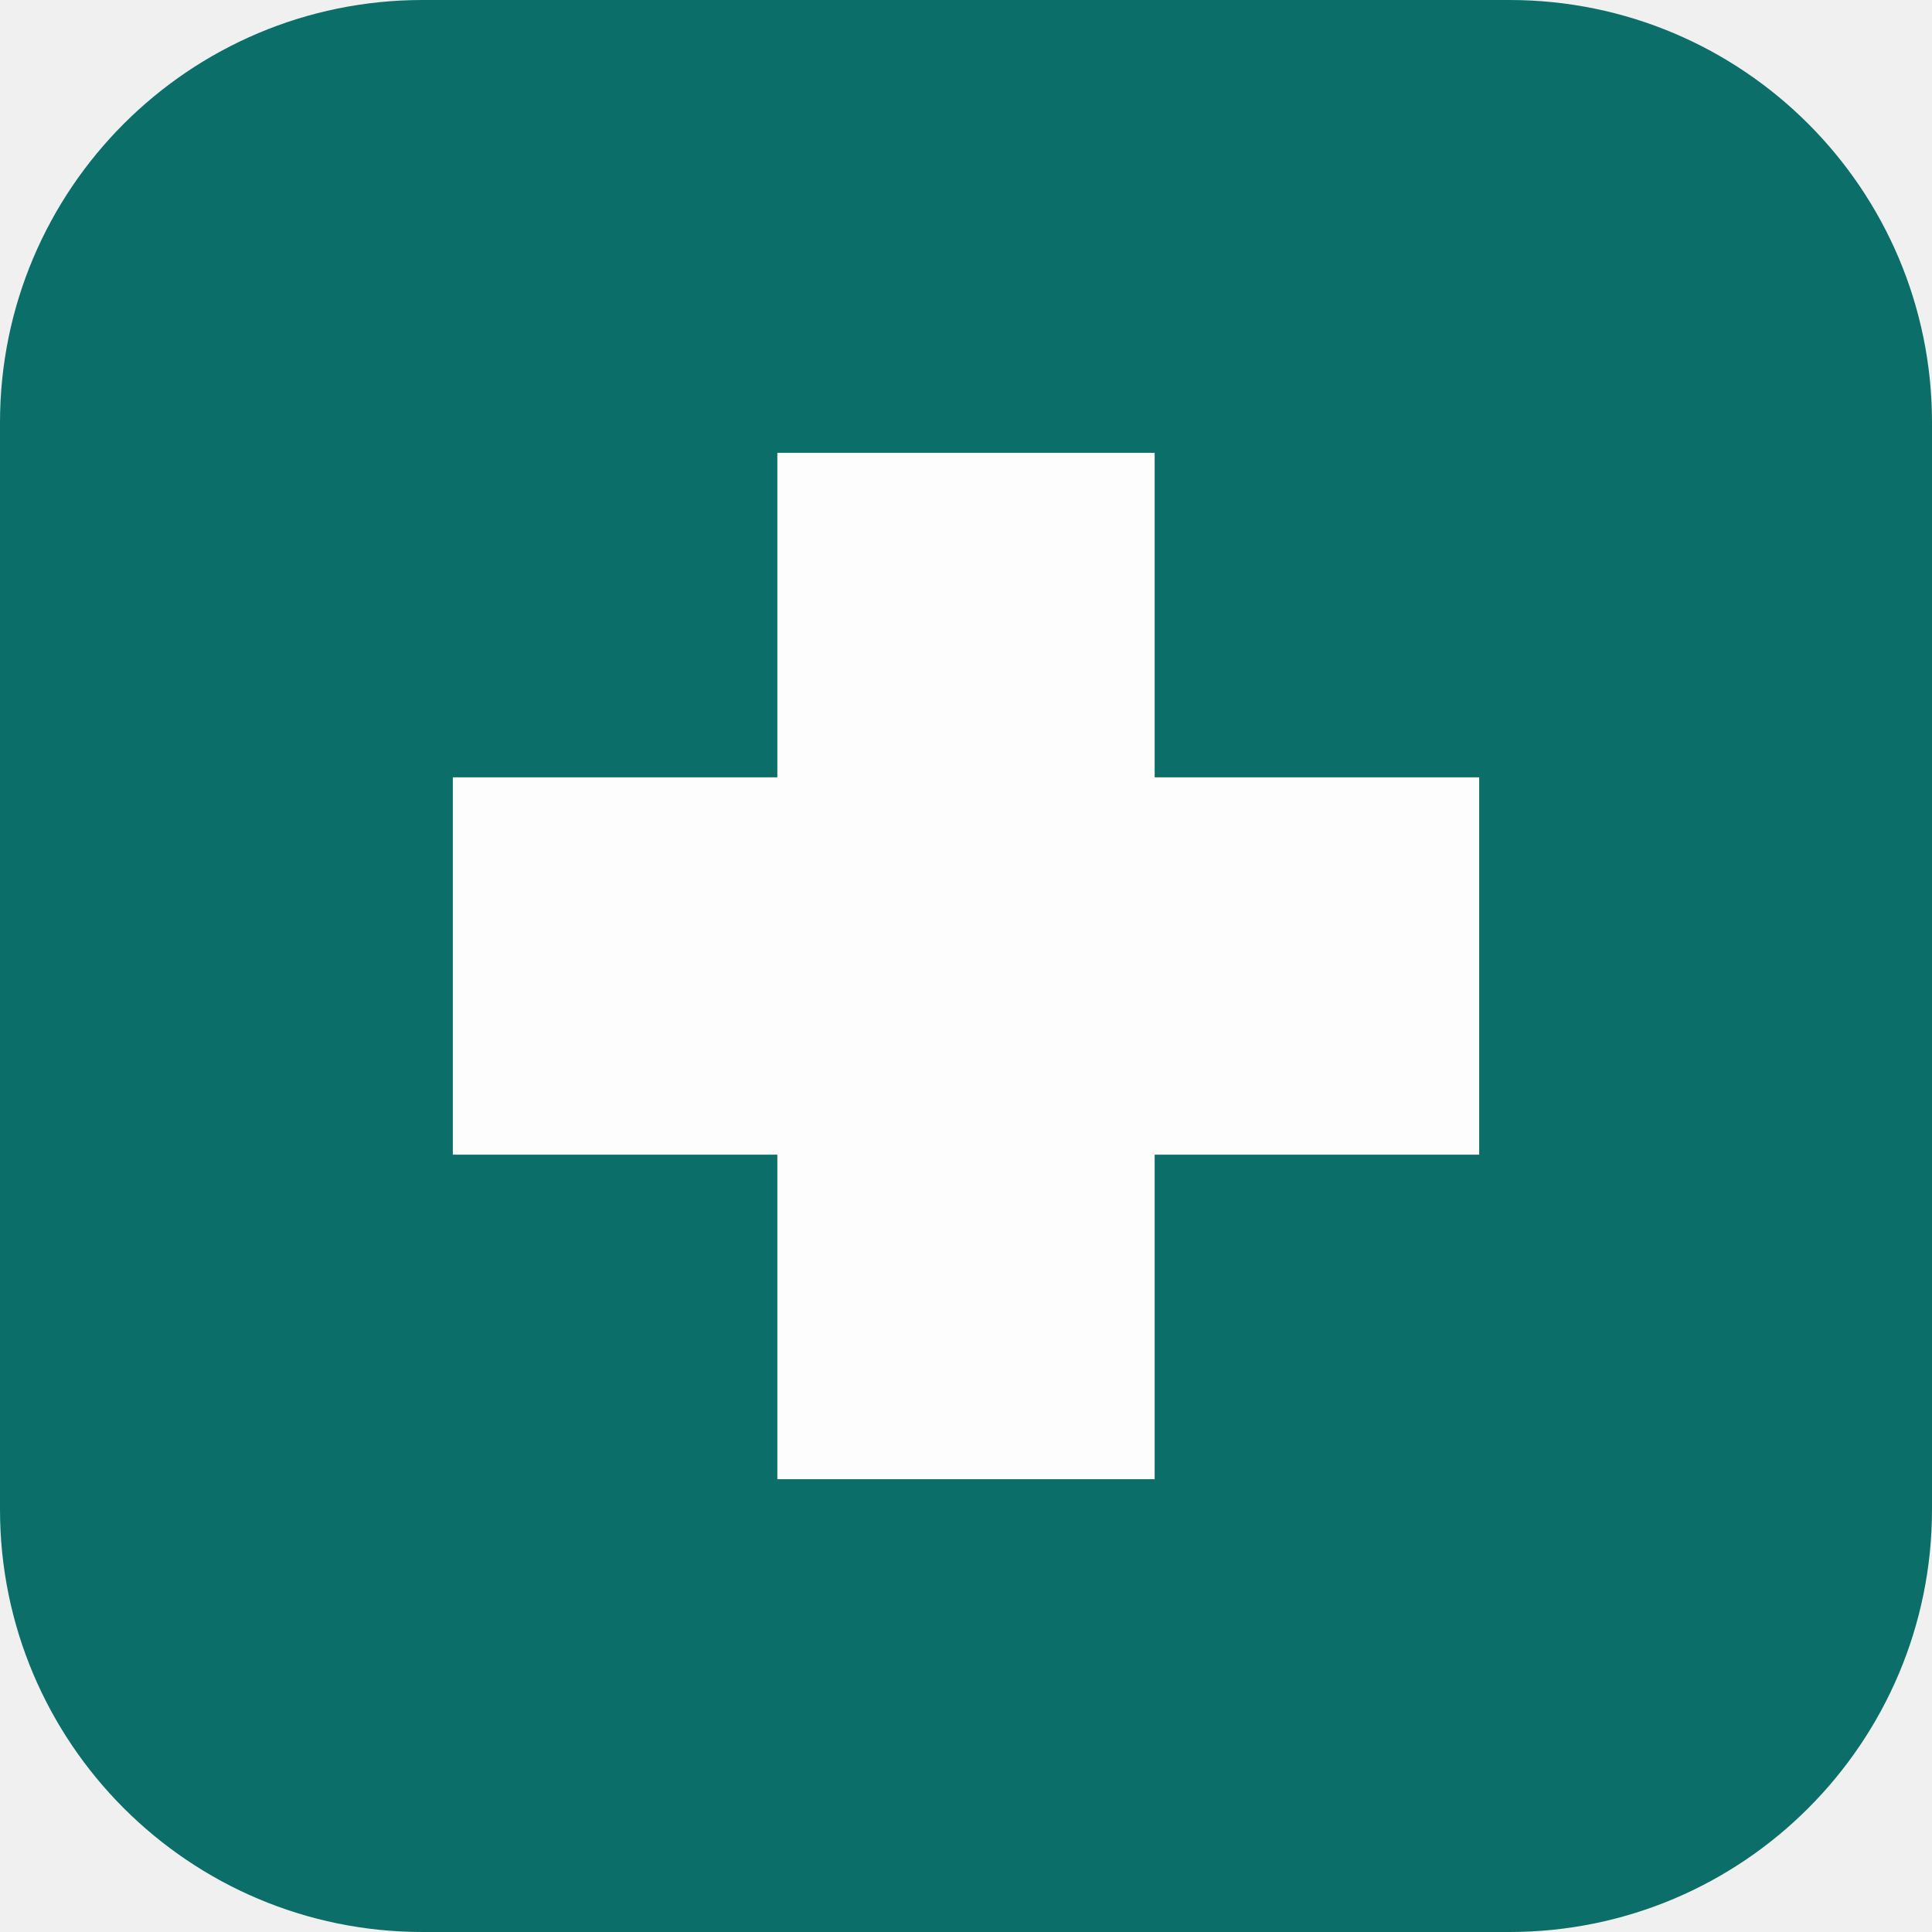
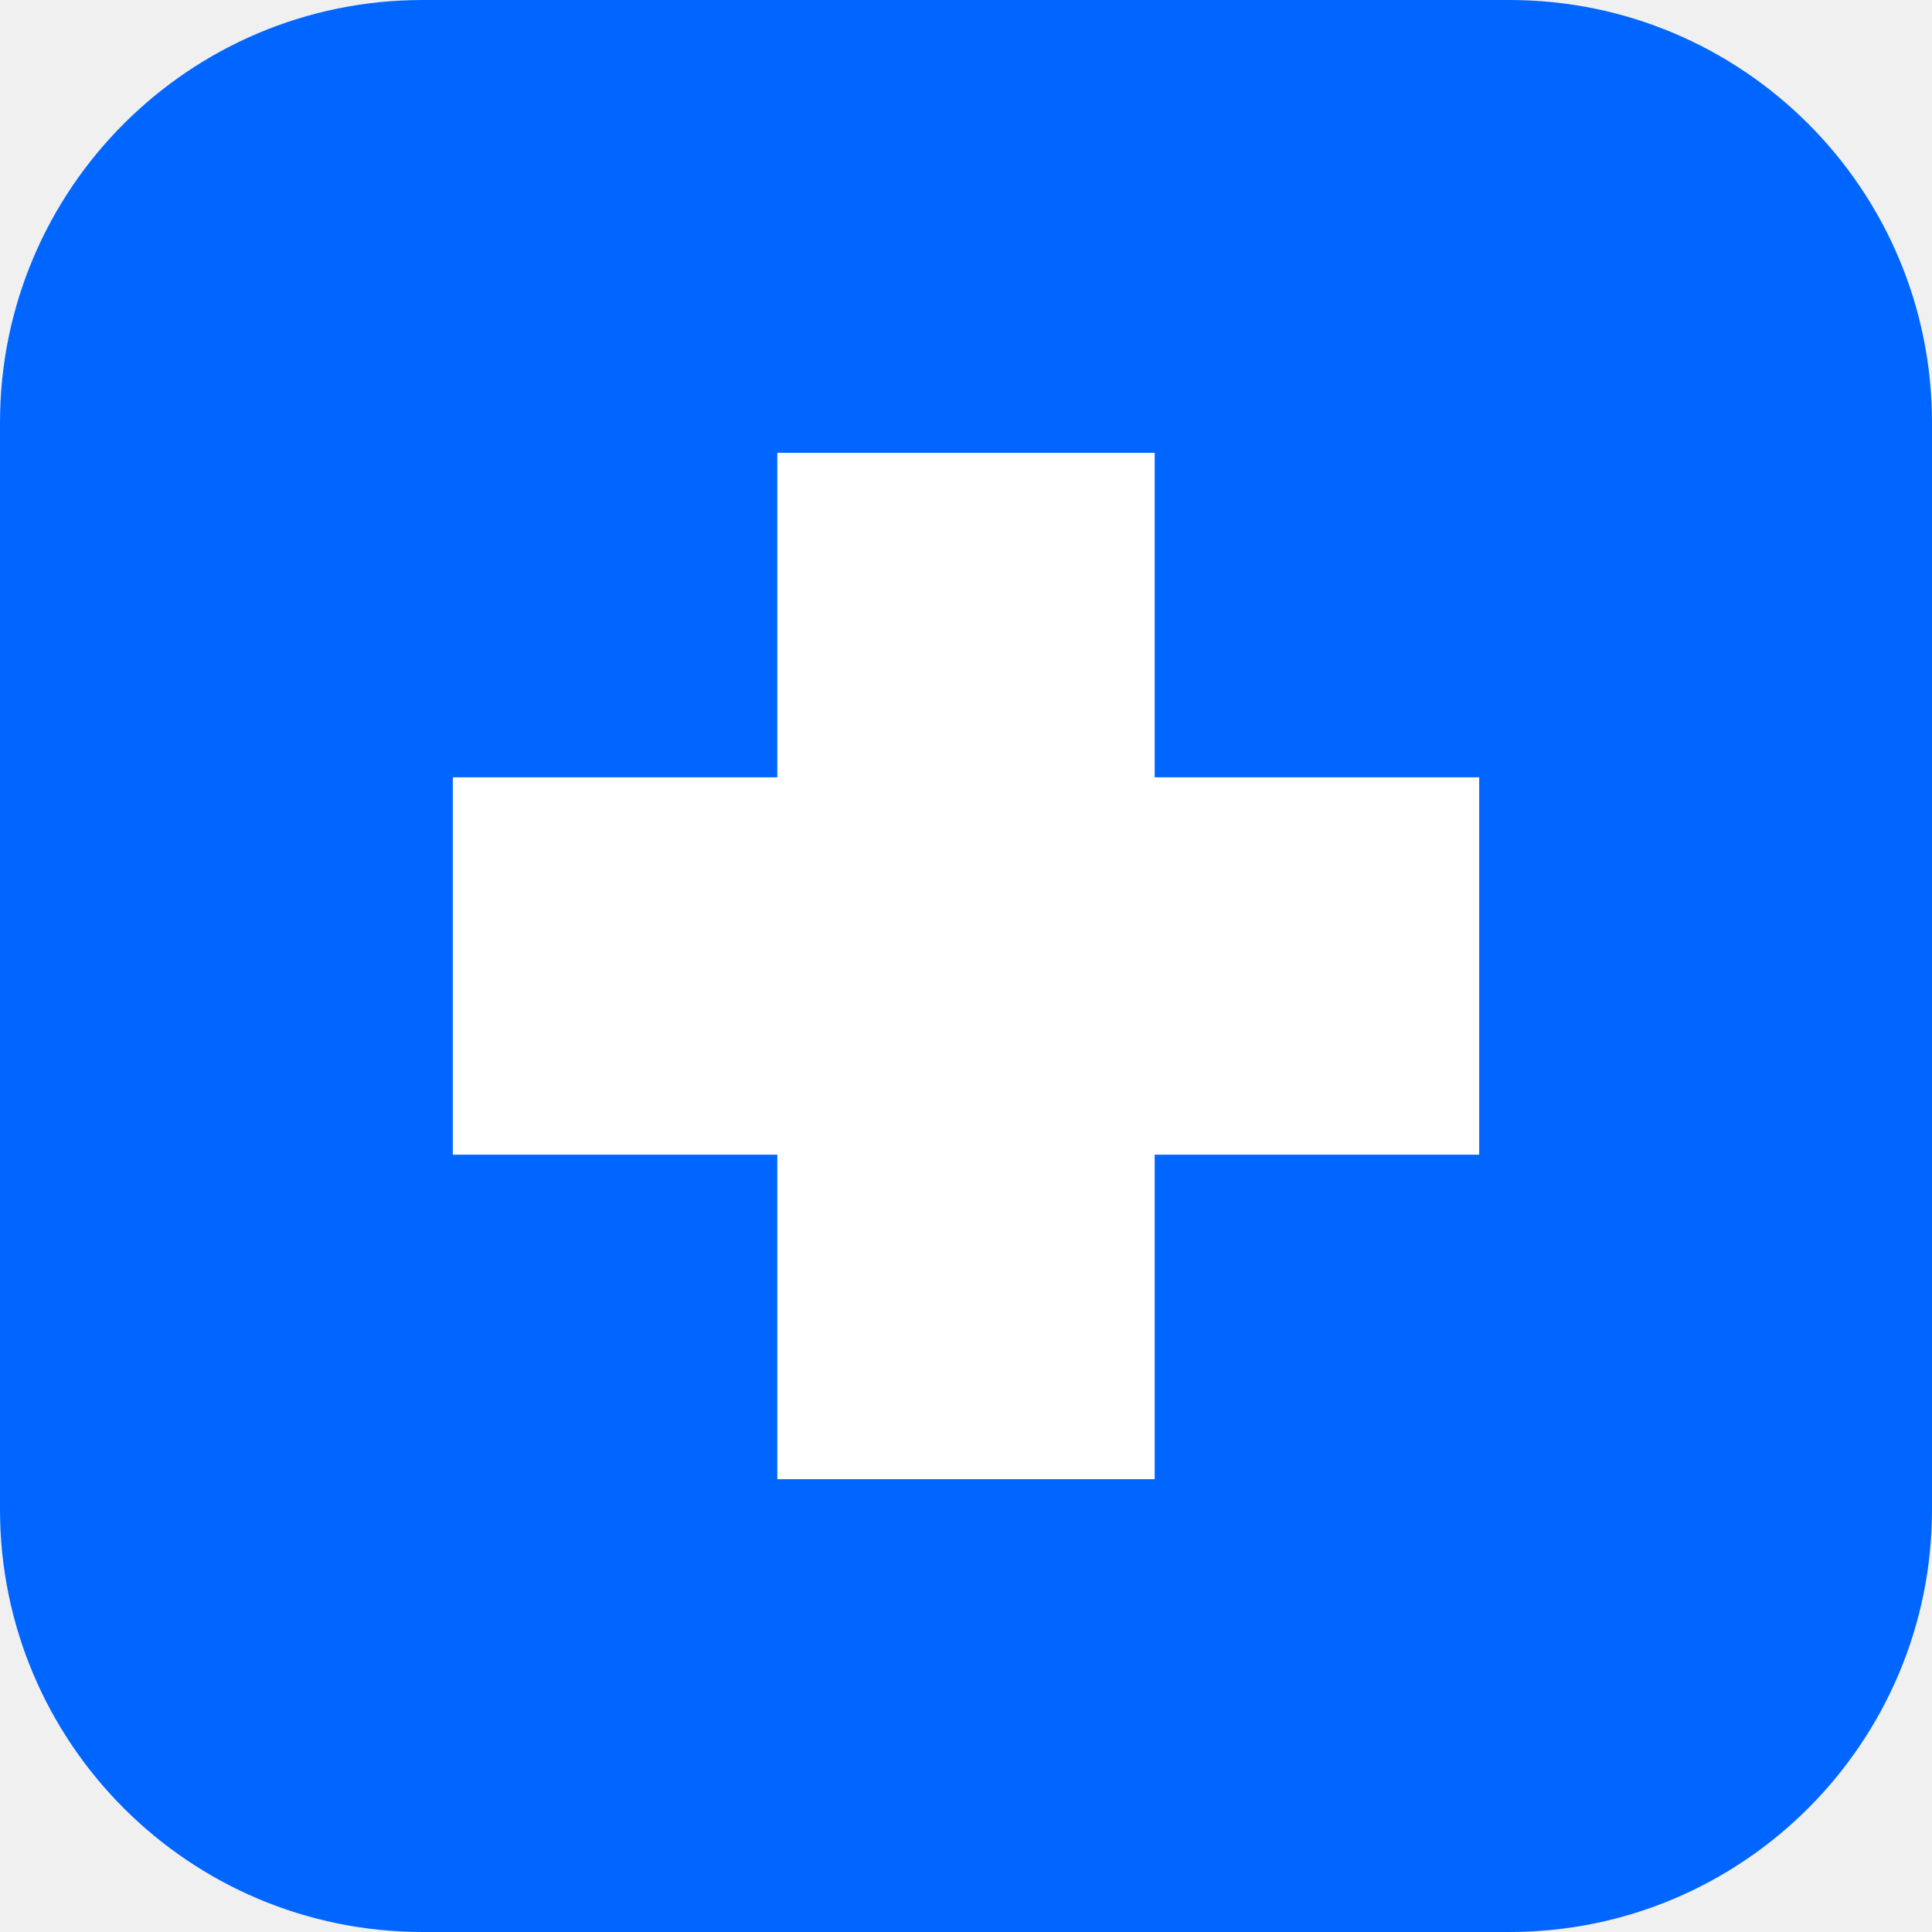
<svg xmlns="http://www.w3.org/2000/svg" viewBox="0 0 512 512">
-   <rect width="512" height="512" rx="112" fill="#0b6e69" />
-   <path d="M206 120h100v86h86v100h-86v86H206v-86h-86V206h86z" fill="#fdfdfd" />
+   <rect width="512" height="512" rx="112" fill="#0066ff" />
+   <path d="M206 120h100v86h86v100h-86v86H206v-86h-86V206h86z" fill="#ffffff" />
</svg>
